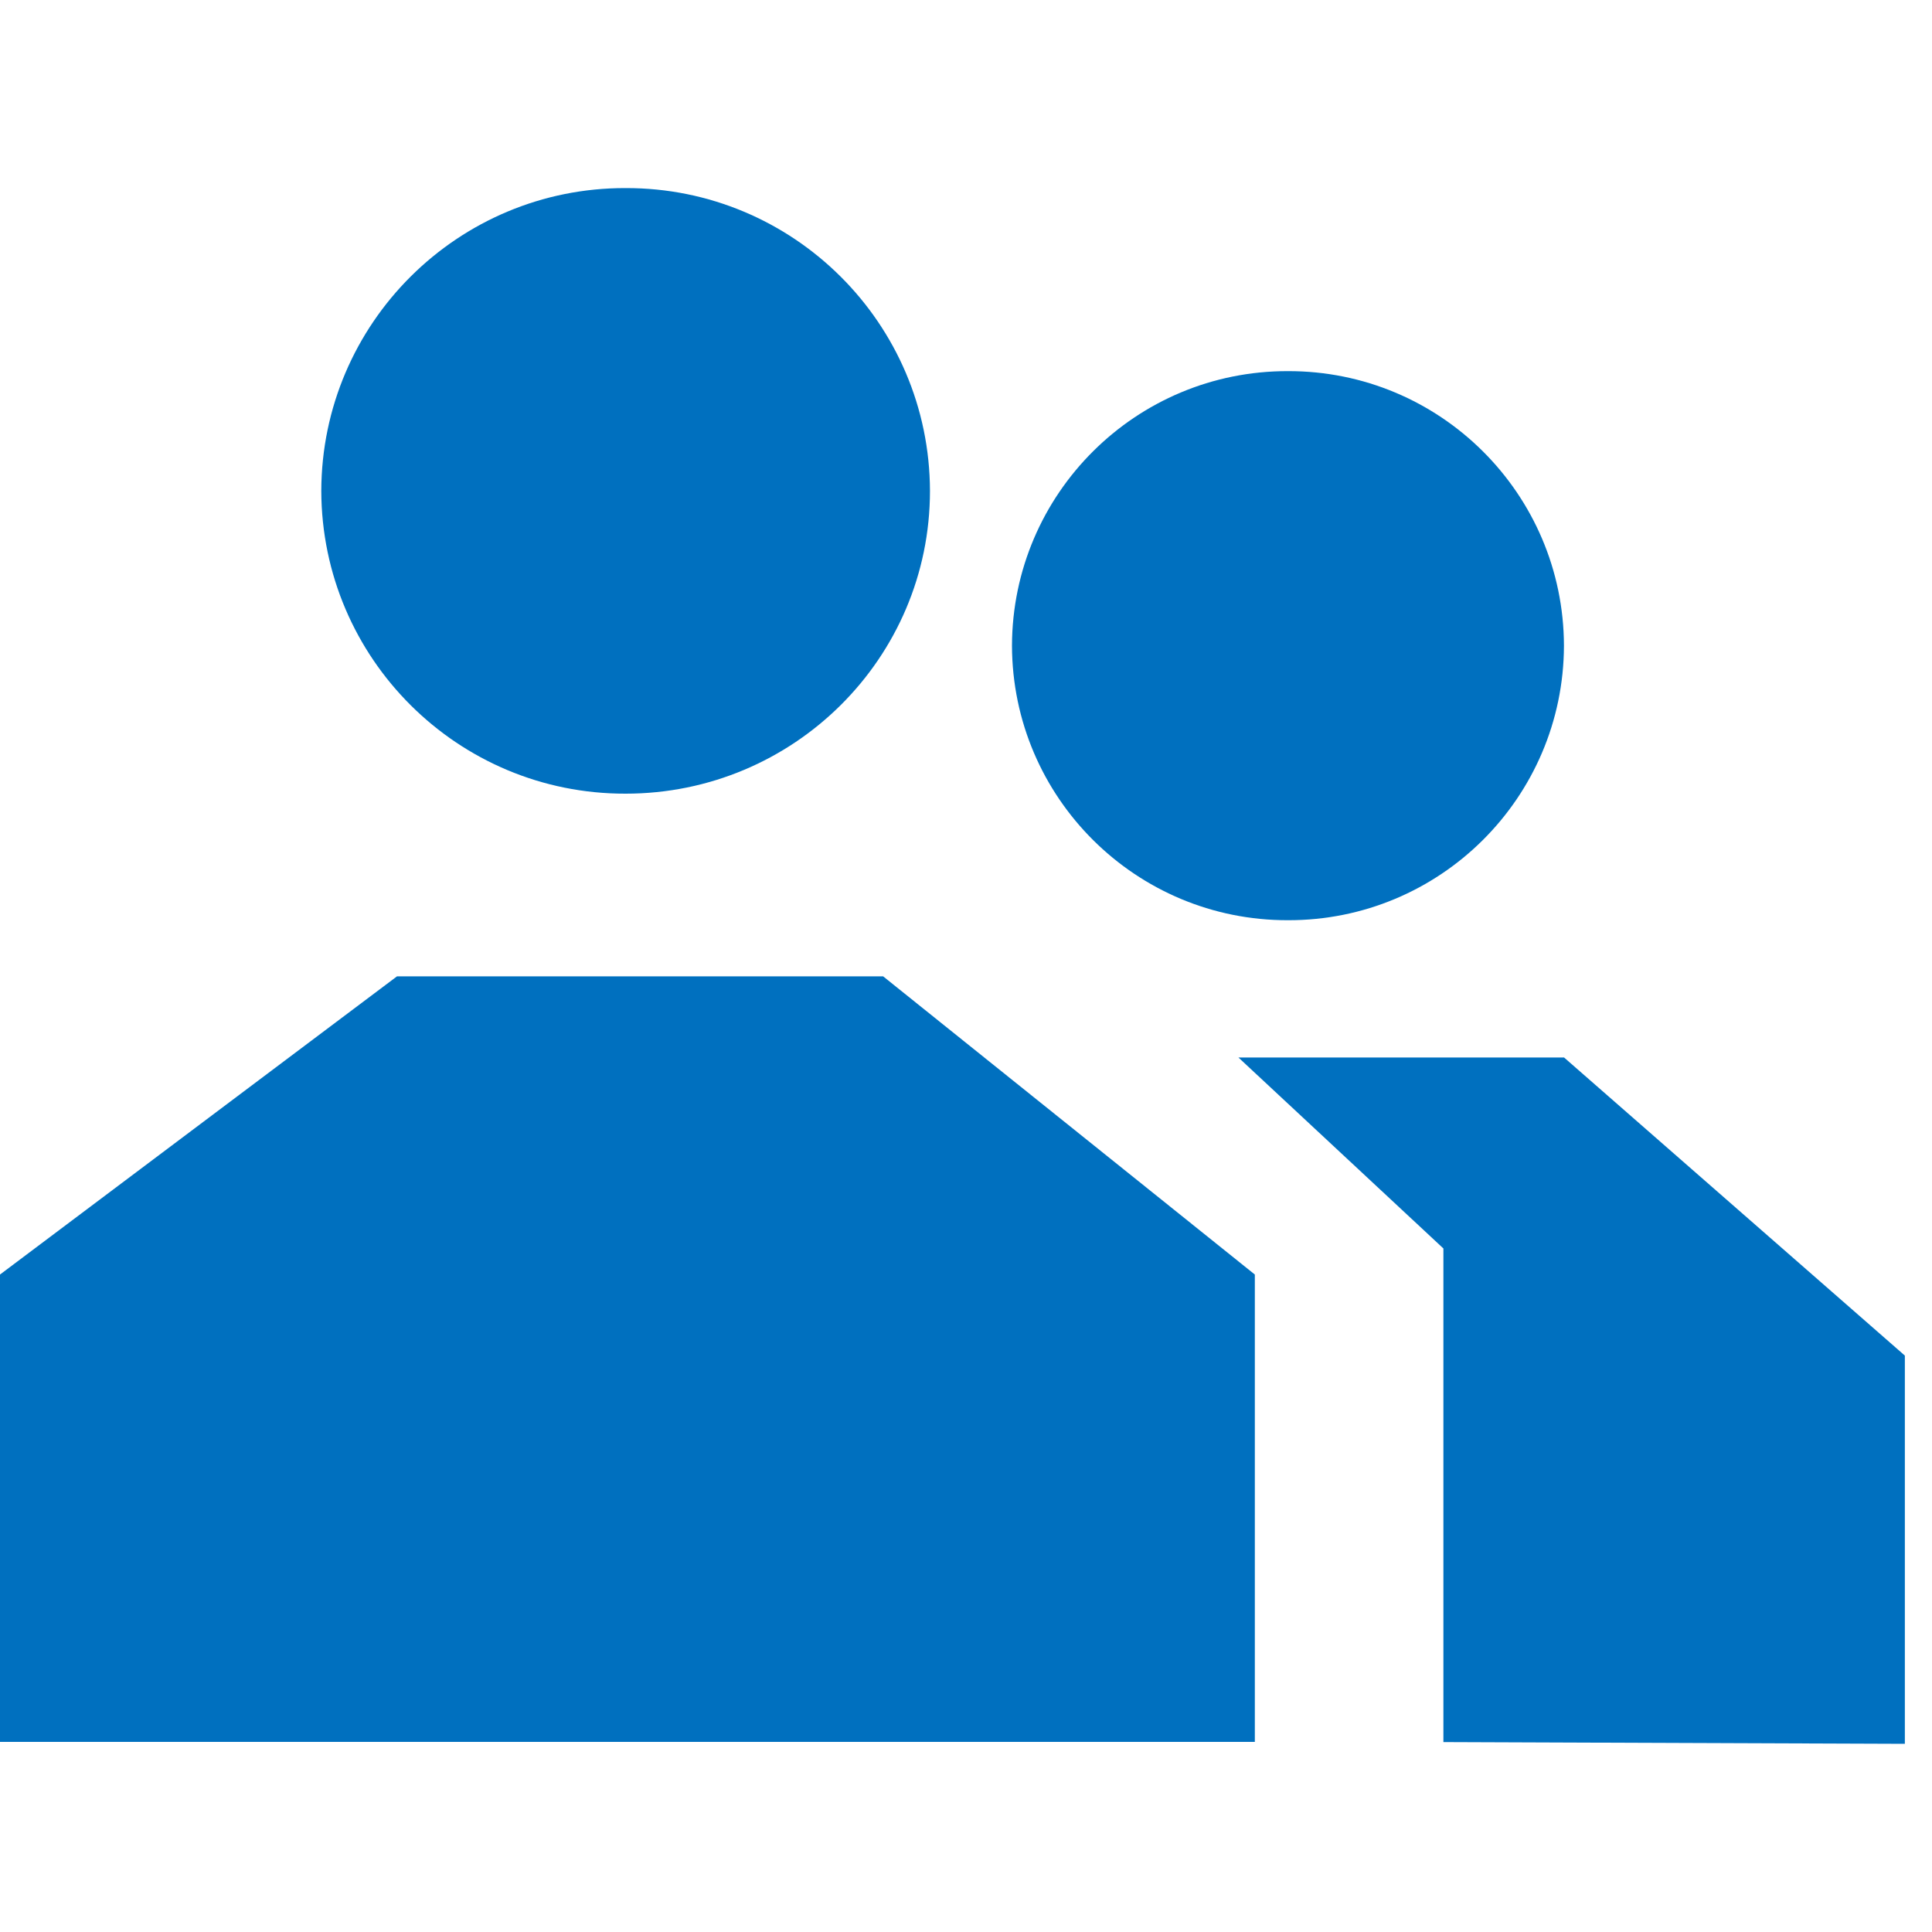
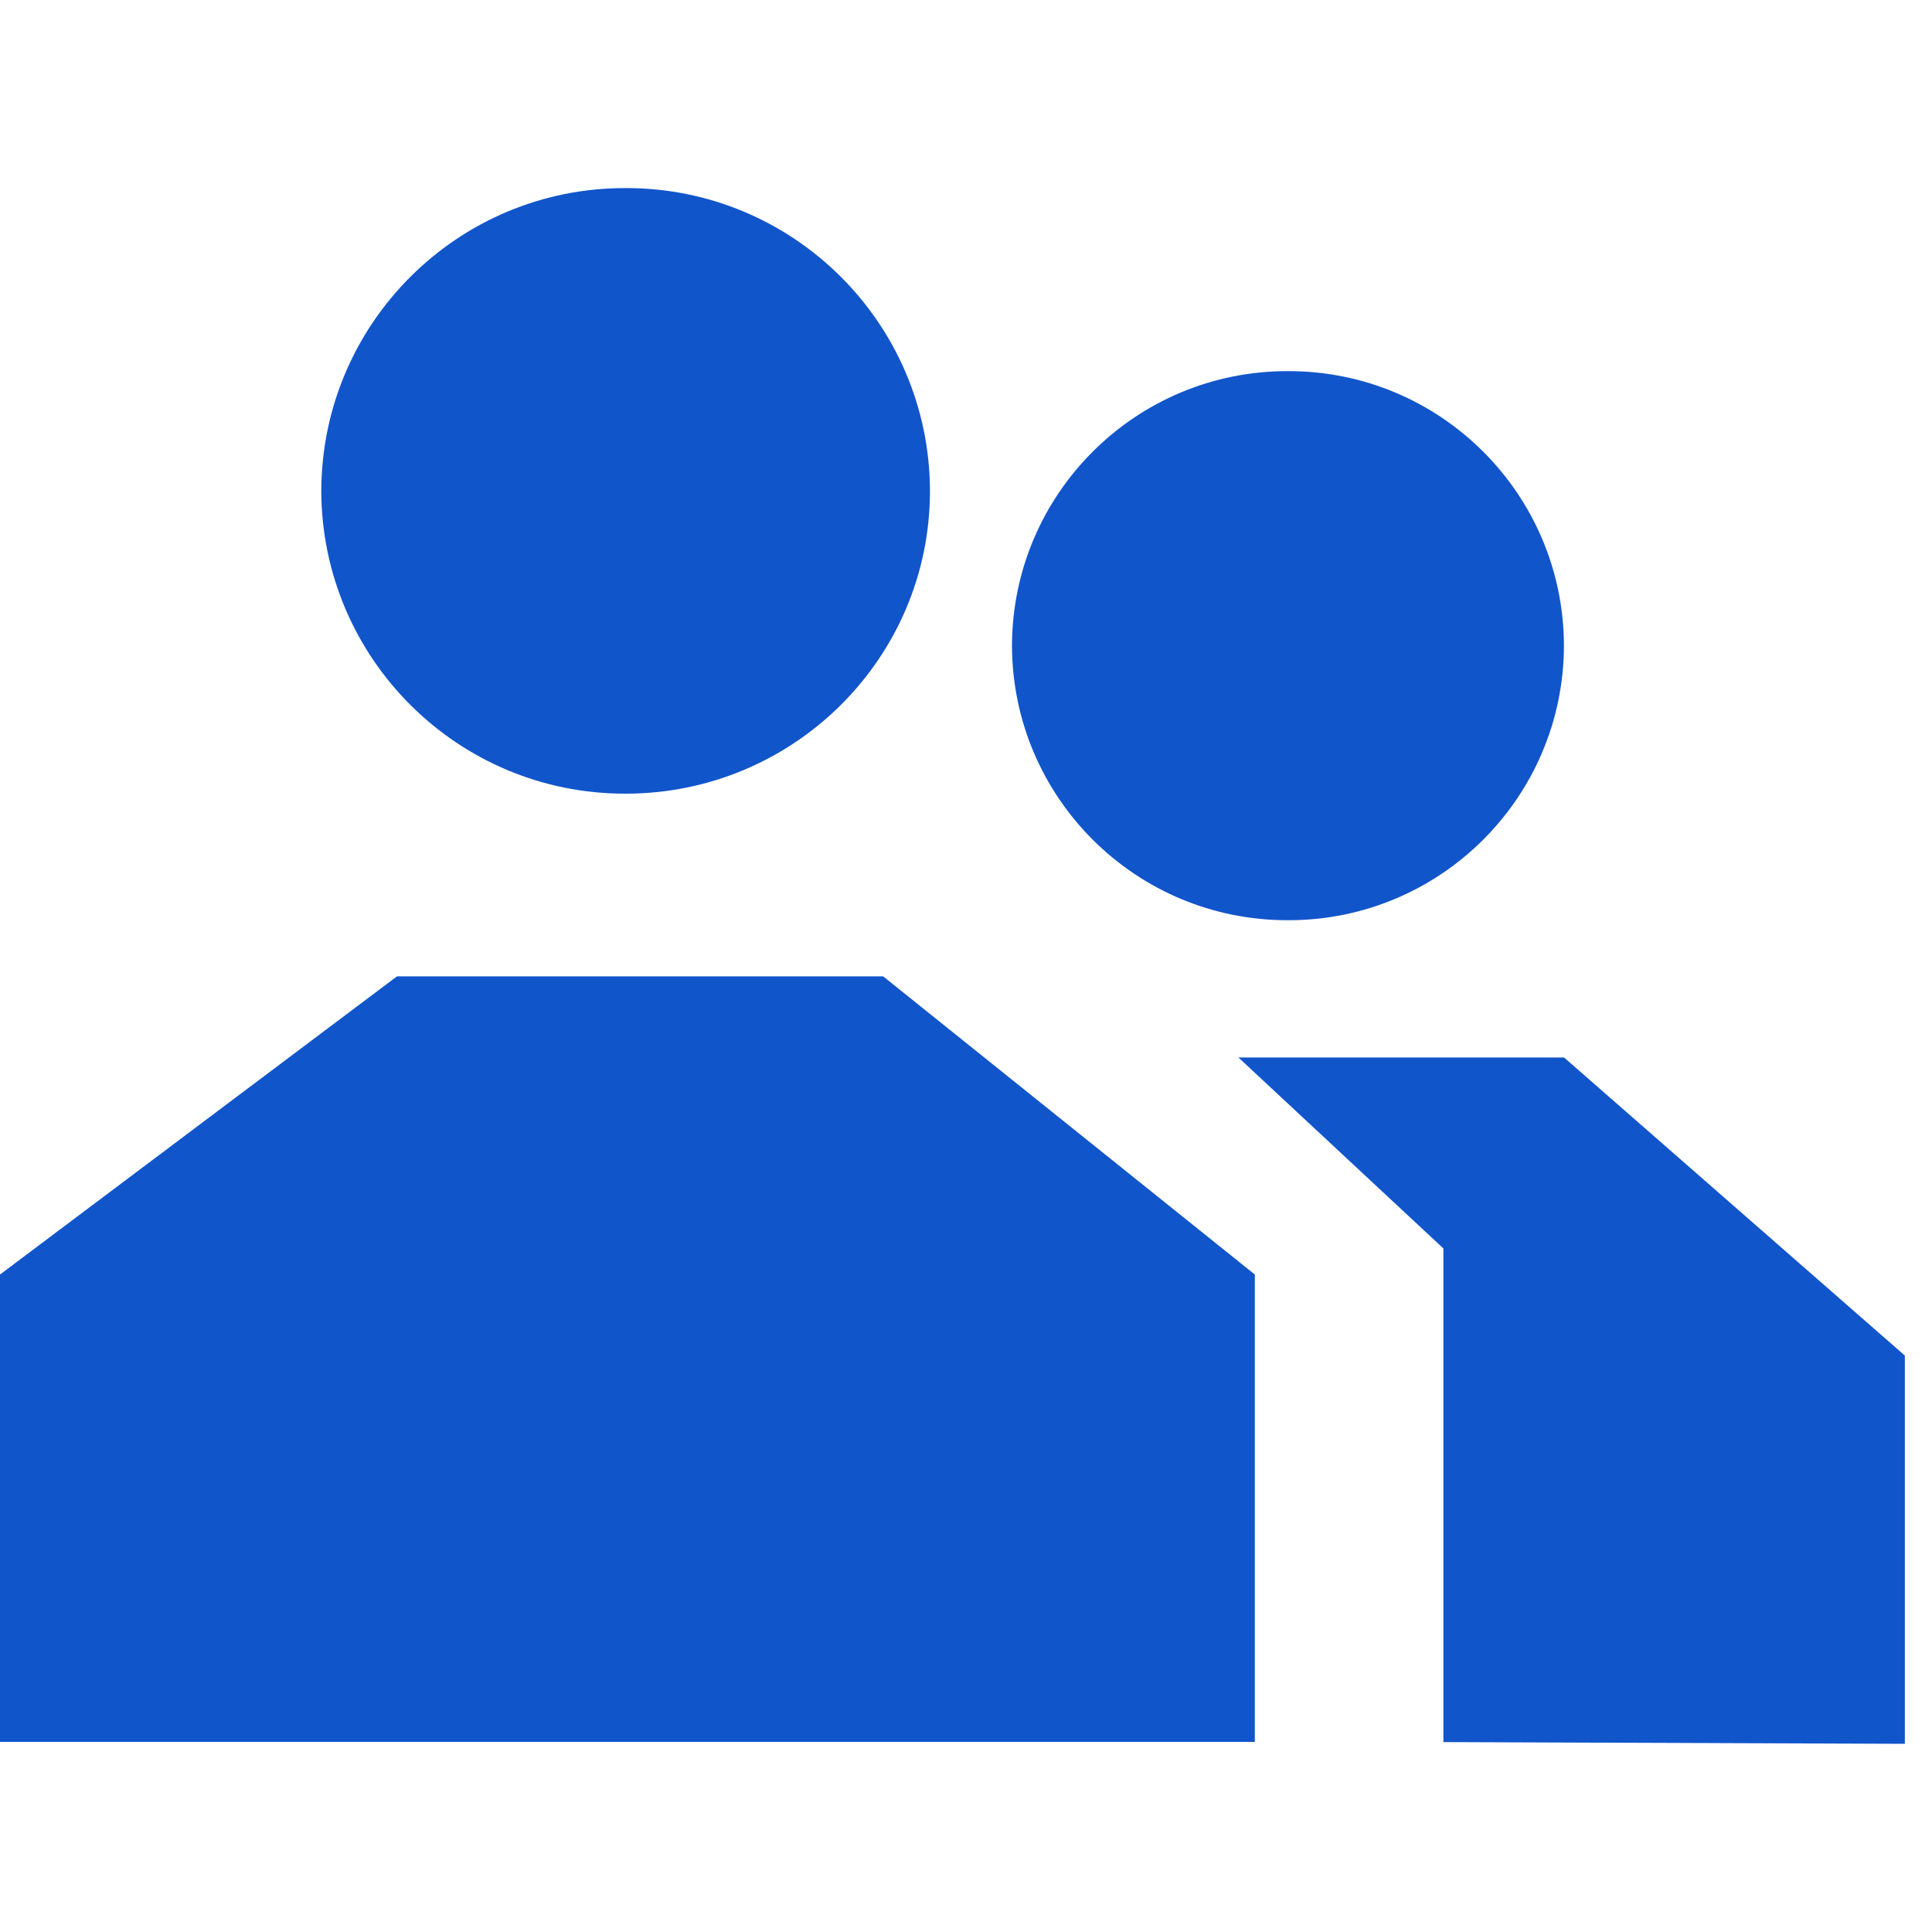
<svg xmlns="http://www.w3.org/2000/svg" width="20" height="20" fill="none">
-   <path d="M16.191 10.947H12.82l2.122 1.977v5.11l4.777.018v-4.019l-3.528-3.086ZM4.11 10.107 0 13.194v4.838h12.99v-4.838l-3.848-3.087H4.11ZM6.476 8.216c1.74 0 3.151-1.403 3.151-3.134a3.143 3.143 0 0 0-3.15-3.135 3.143 3.143 0 0 0-3.151 3.135 3.143 3.143 0 0 0 3.15 3.134ZM13.333 9.526a2.85 2.85 0 0 0 2.857-2.842 2.85 2.85 0 0 0-2.857-2.842 2.85 2.85 0 0 0-2.857 2.842 2.85 2.85 0 0 0 2.857 2.842Z" fill="#0070BF" />
+   <path d="M16.191 10.947H12.82l2.122 1.977v5.11l4.777.018v-4.019l-3.528-3.086ZM4.11 10.107 0 13.194v4.838h12.99v-4.838l-3.848-3.087H4.11ZM6.476 8.216c1.74 0 3.151-1.403 3.151-3.134a3.143 3.143 0 0 0-3.15-3.135 3.143 3.143 0 0 0-3.151 3.135 3.143 3.143 0 0 0 3.15 3.134ZM13.333 9.526a2.85 2.85 0 0 0 2.857-2.842 2.85 2.85 0 0 0-2.857-2.842 2.85 2.85 0 0 0-2.857 2.842 2.85 2.85 0 0 0 2.857 2.842Z" fill="#1155cb" />
</svg>
